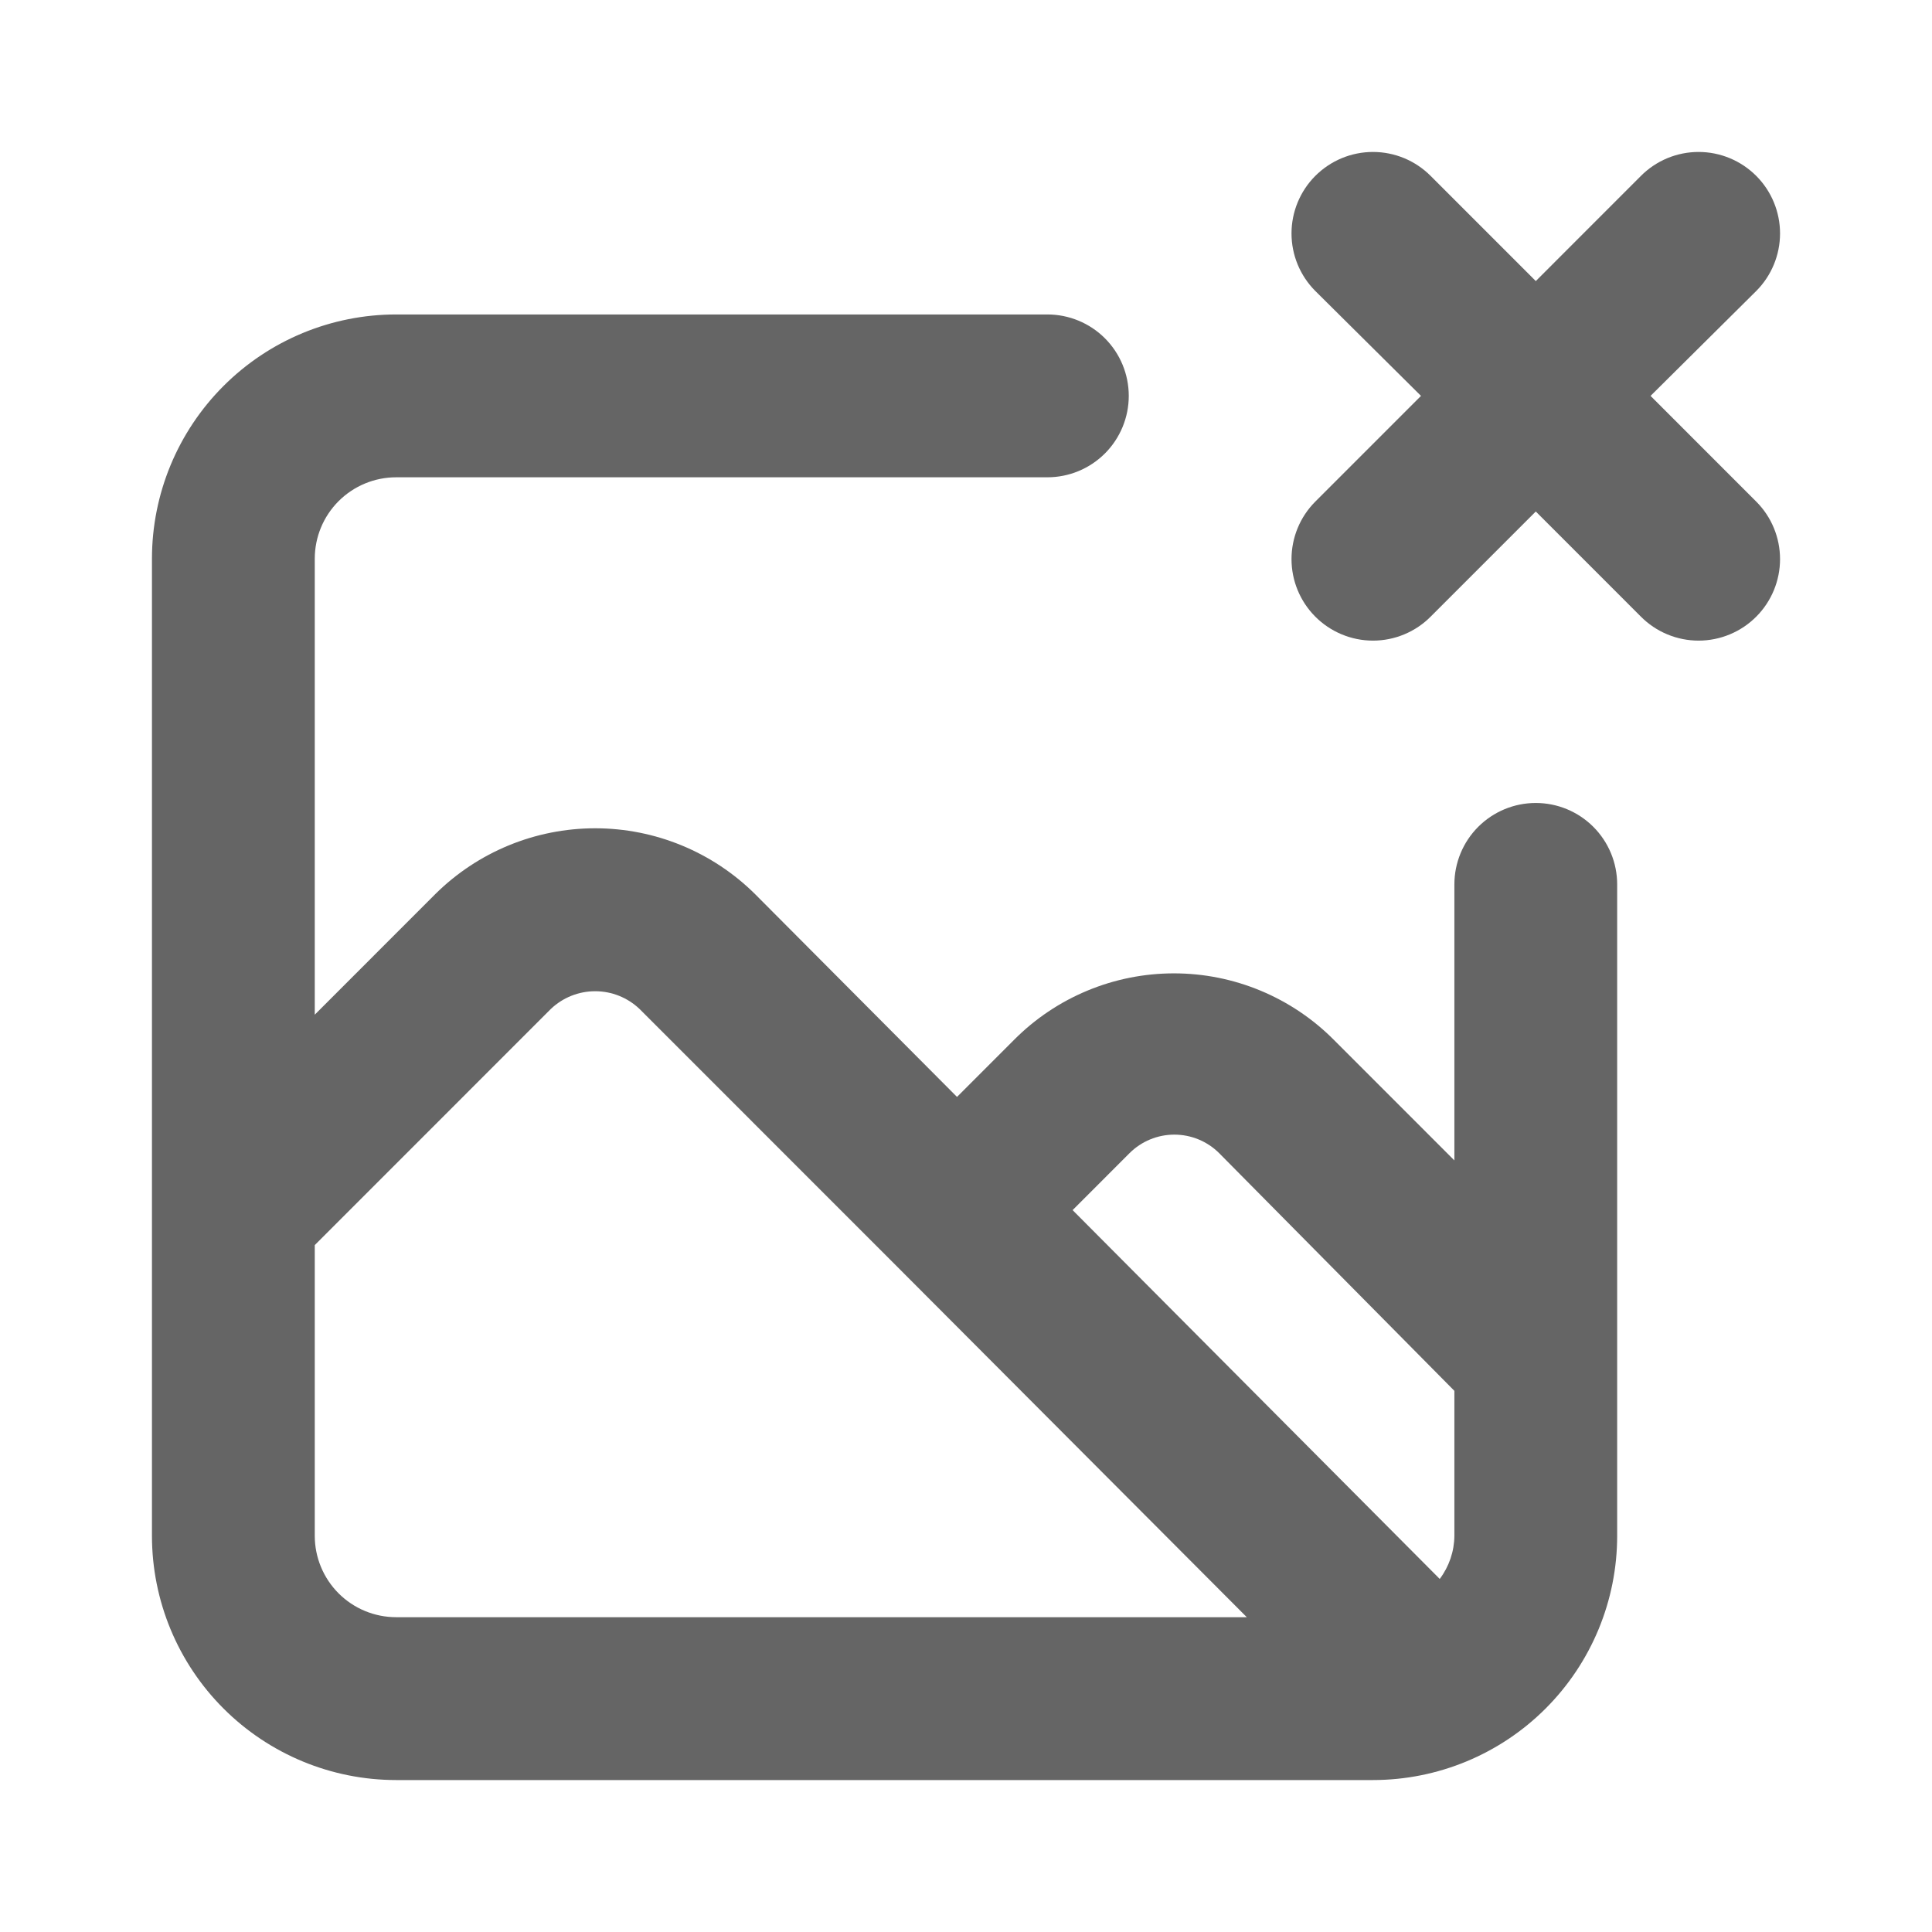
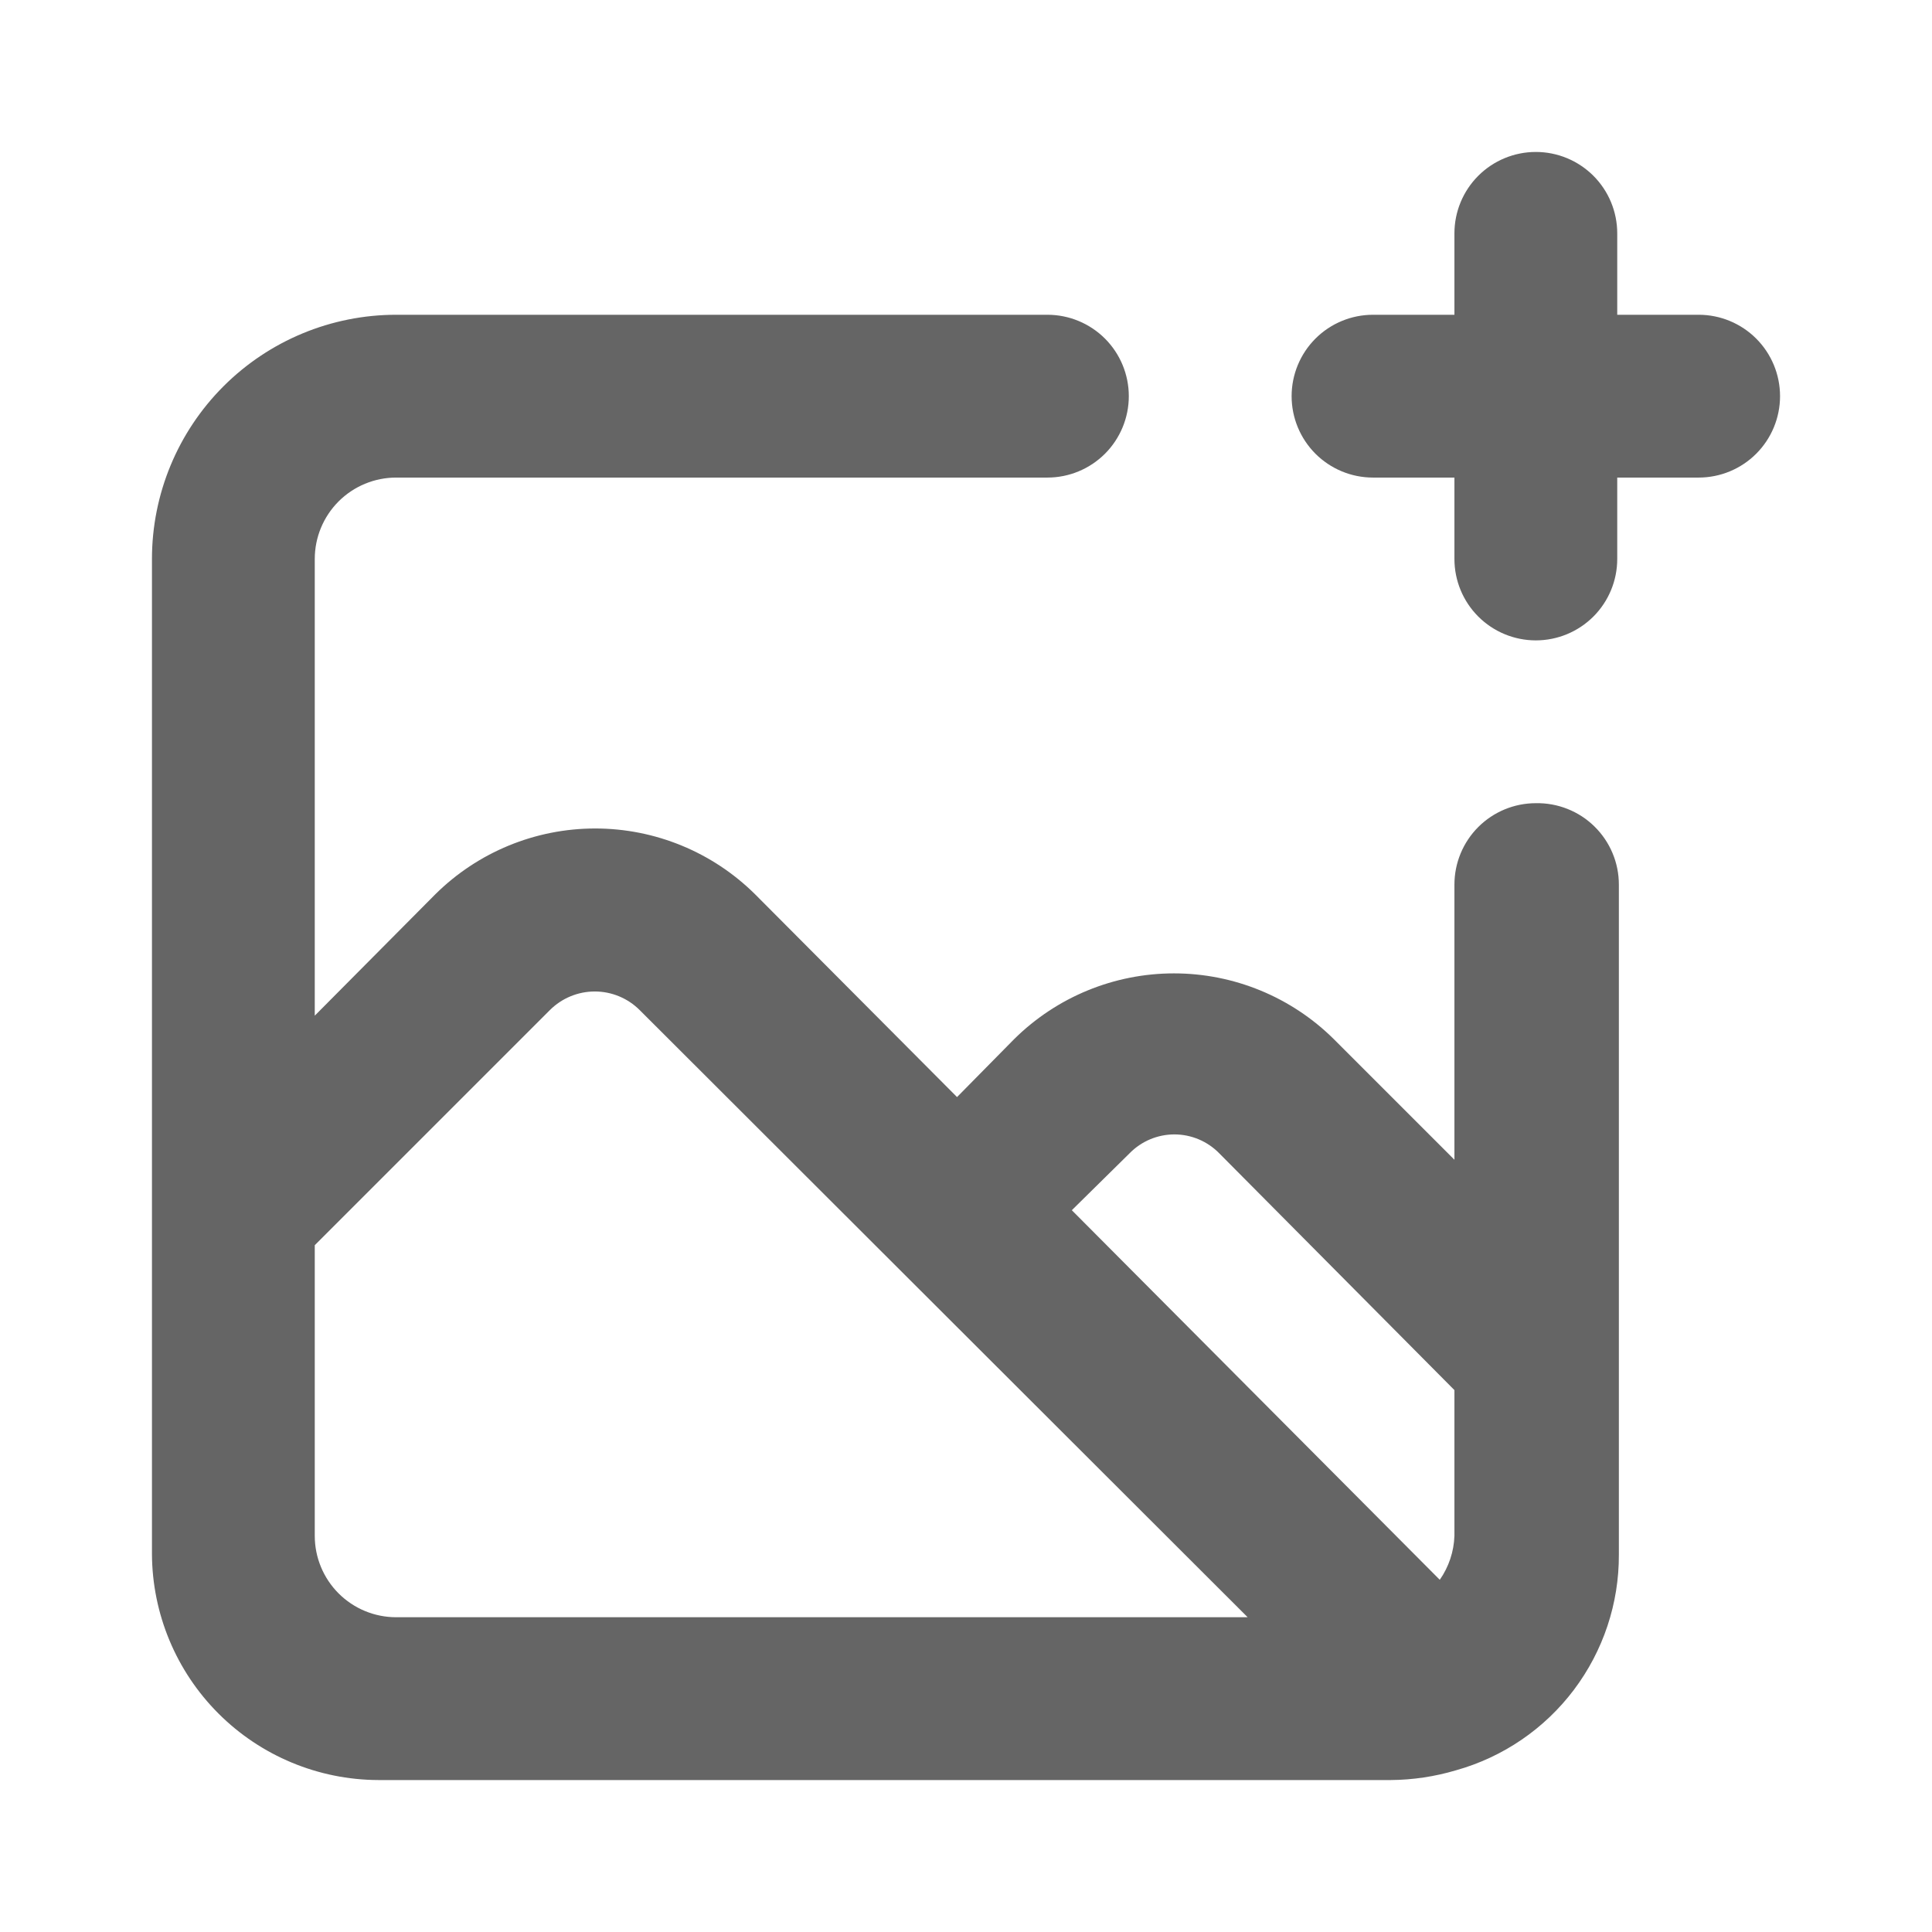
<svg xmlns="http://www.w3.org/2000/svg" width="89" height="89" viewBox="0 0 89 89" fill="none">
-   <path d="M70.748 36.99C69.753 36.99 68.799 37.386 68.096 38.089C67.393 38.792 66.998 39.747 66.998 40.741V53.456L61.448 47.905C60.483 46.933 59.334 46.162 58.07 45.636C56.805 45.109 55.449 44.839 54.079 44.839C52.71 44.839 51.353 45.109 50.089 45.636C48.824 46.162 47.676 46.933 46.711 47.905L44.086 50.531L34.786 41.191C32.827 39.247 30.178 38.156 27.418 38.156C24.658 38.156 22.009 39.247 20.049 41.191L14.5 46.743V25.738C14.5 24.743 14.895 23.789 15.598 23.086C16.301 22.383 17.255 21.987 18.25 21.987H48.248C49.243 21.987 50.197 21.592 50.9 20.889C51.603 20.185 51.998 19.231 51.998 18.237C51.998 17.242 51.603 16.288 50.9 15.584C50.197 14.881 49.243 14.486 48.248 14.486H18.25C15.266 14.486 12.405 15.671 10.295 17.782C8.185 19.892 7 22.754 7 25.738V70.748C7 73.732 8.185 76.594 10.295 78.704C12.405 80.814 15.266 82 18.25 82H63.248C66.231 82 69.093 80.814 71.202 78.704C73.312 76.594 74.497 73.732 74.497 70.748V40.741C74.497 39.747 74.102 38.792 73.399 38.089C72.696 37.386 71.742 36.99 70.748 36.99ZM18.25 74.498C17.255 74.498 16.301 74.103 15.598 73.4C14.895 72.696 14.5 71.742 14.5 70.748V57.357L25.374 46.48C25.925 45.955 26.657 45.662 27.418 45.662C28.179 45.662 28.911 45.955 29.462 46.48L41.349 58.37L57.435 74.498H18.25ZM66.998 70.748C66.992 71.466 66.755 72.163 66.323 72.736L49.411 55.745L52.036 53.119C52.584 52.574 53.325 52.268 54.098 52.268C54.871 52.268 55.612 52.574 56.16 53.119L66.998 64.071V70.748ZM76.035 18.237L80.91 13.398C81.608 12.695 82 11.745 82 10.754C82 9.763 81.608 8.812 80.91 8.109C80.561 7.758 80.146 7.479 79.689 7.288C79.232 7.098 78.742 7 78.247 7C77.752 7 77.262 7.098 76.805 7.288C76.348 7.479 75.933 7.758 75.585 8.109L70.748 12.948L65.91 8.109C65.562 7.758 65.147 7.479 64.69 7.288C64.233 7.098 63.743 7 63.248 7C62.753 7 62.263 7.098 61.806 7.288C61.349 7.479 60.934 7.758 60.585 8.109C59.887 8.812 59.495 9.763 59.495 10.754C59.495 11.745 59.887 12.695 60.585 13.398L65.46 18.237L60.585 23.113C59.887 23.815 59.495 24.766 59.495 25.757C59.495 26.748 59.887 27.698 60.585 28.401C60.934 28.753 61.349 29.032 61.806 29.222C62.263 29.413 62.753 29.511 63.248 29.511C63.743 29.511 64.233 29.413 64.69 29.222C65.147 29.032 65.562 28.753 65.91 28.401L70.748 23.563L75.585 28.401C75.933 28.753 76.348 29.032 76.805 29.222C77.262 29.413 77.752 29.511 78.247 29.511C78.742 29.511 79.232 29.413 79.689 29.222C80.146 29.032 80.561 28.753 80.91 28.401C81.608 27.698 82 26.748 82 25.757C82 24.766 81.608 23.815 80.91 23.113L76.035 18.237Z" fill="#656565" />
+   <path d="M70.75 37C69.755 37 68.802 37.395 68.098 38.098C67.395 38.802 67 39.755 67 40.75V53.425L61.45 47.875C59.49 45.931 56.842 44.84 54.081 44.84C51.321 44.84 48.672 45.931 46.712 47.875L44.087 50.538L34.788 41.2C32.828 39.256 30.179 38.165 27.419 38.165C24.658 38.165 22.01 39.256 20.05 41.2L14.5 46.788V25.75C14.5 24.755 14.895 23.802 15.598 23.098C16.302 22.395 17.255 22 18.25 22H48.25C49.245 22 50.198 21.605 50.902 20.902C51.605 20.198 52 19.245 52 18.25C52 17.255 51.605 16.302 50.902 15.598C50.198 14.895 49.245 14.5 48.25 14.5H18.25C15.266 14.5 12.405 15.685 10.295 17.795C8.185 19.905 7 22.766 7 25.75V71.575C7.01 74.337 8.111 76.983 10.064 78.936C12.017 80.889 14.663 81.99 17.425 82H64.075C65.091 81.992 66.101 81.84 67.075 81.55C69.24 80.943 71.147 79.642 72.501 77.847C73.856 76.051 74.585 73.861 74.575 71.612V40.75C74.575 40.251 74.476 39.757 74.282 39.297C74.089 38.837 73.806 38.421 73.45 38.072C73.094 37.722 72.672 37.448 72.208 37.264C71.744 37.08 71.249 36.99 70.75 37ZM18.25 74.5C17.255 74.5 16.302 74.105 15.598 73.402C14.895 72.698 14.5 71.745 14.5 70.75V57.362L25.337 46.525C25.886 45.98 26.627 45.674 27.4 45.674C28.173 45.674 28.914 45.98 29.462 46.525L57.475 74.5H18.25ZM67 70.75C66.976 71.476 66.741 72.18 66.325 72.775L49.375 55.75L52.038 53.125C52.306 52.851 52.627 52.633 52.981 52.484C53.336 52.335 53.716 52.258 54.1 52.258C54.484 52.258 54.864 52.335 55.219 52.484C55.573 52.633 55.894 52.851 56.163 53.125L67 64.037V70.75ZM78.25 14.5H74.5V10.75C74.5 9.755 74.105 8.802 73.402 8.098C72.698 7.395 71.745 7 70.75 7C69.755 7 68.802 7.395 68.098 8.098C67.395 8.802 67 9.755 67 10.75V14.5H63.25C62.255 14.5 61.302 14.895 60.598 15.598C59.895 16.302 59.5 17.255 59.5 18.25C59.5 19.245 59.895 20.198 60.598 20.902C61.302 21.605 62.255 22 63.25 22H67V25.75C67 26.745 67.395 27.698 68.098 28.402C68.802 29.105 69.755 29.5 70.75 29.5C71.745 29.5 72.698 29.105 73.402 28.402C74.105 27.698 74.5 26.745 74.5 25.75V22H78.25C79.245 22 80.198 21.605 80.902 20.902C81.605 20.198 82 19.245 82 18.25C82 17.255 81.605 16.302 80.902 15.598C80.198 14.895 79.245 14.5 78.25 14.5Z" fill="#656565" />
</svg>
